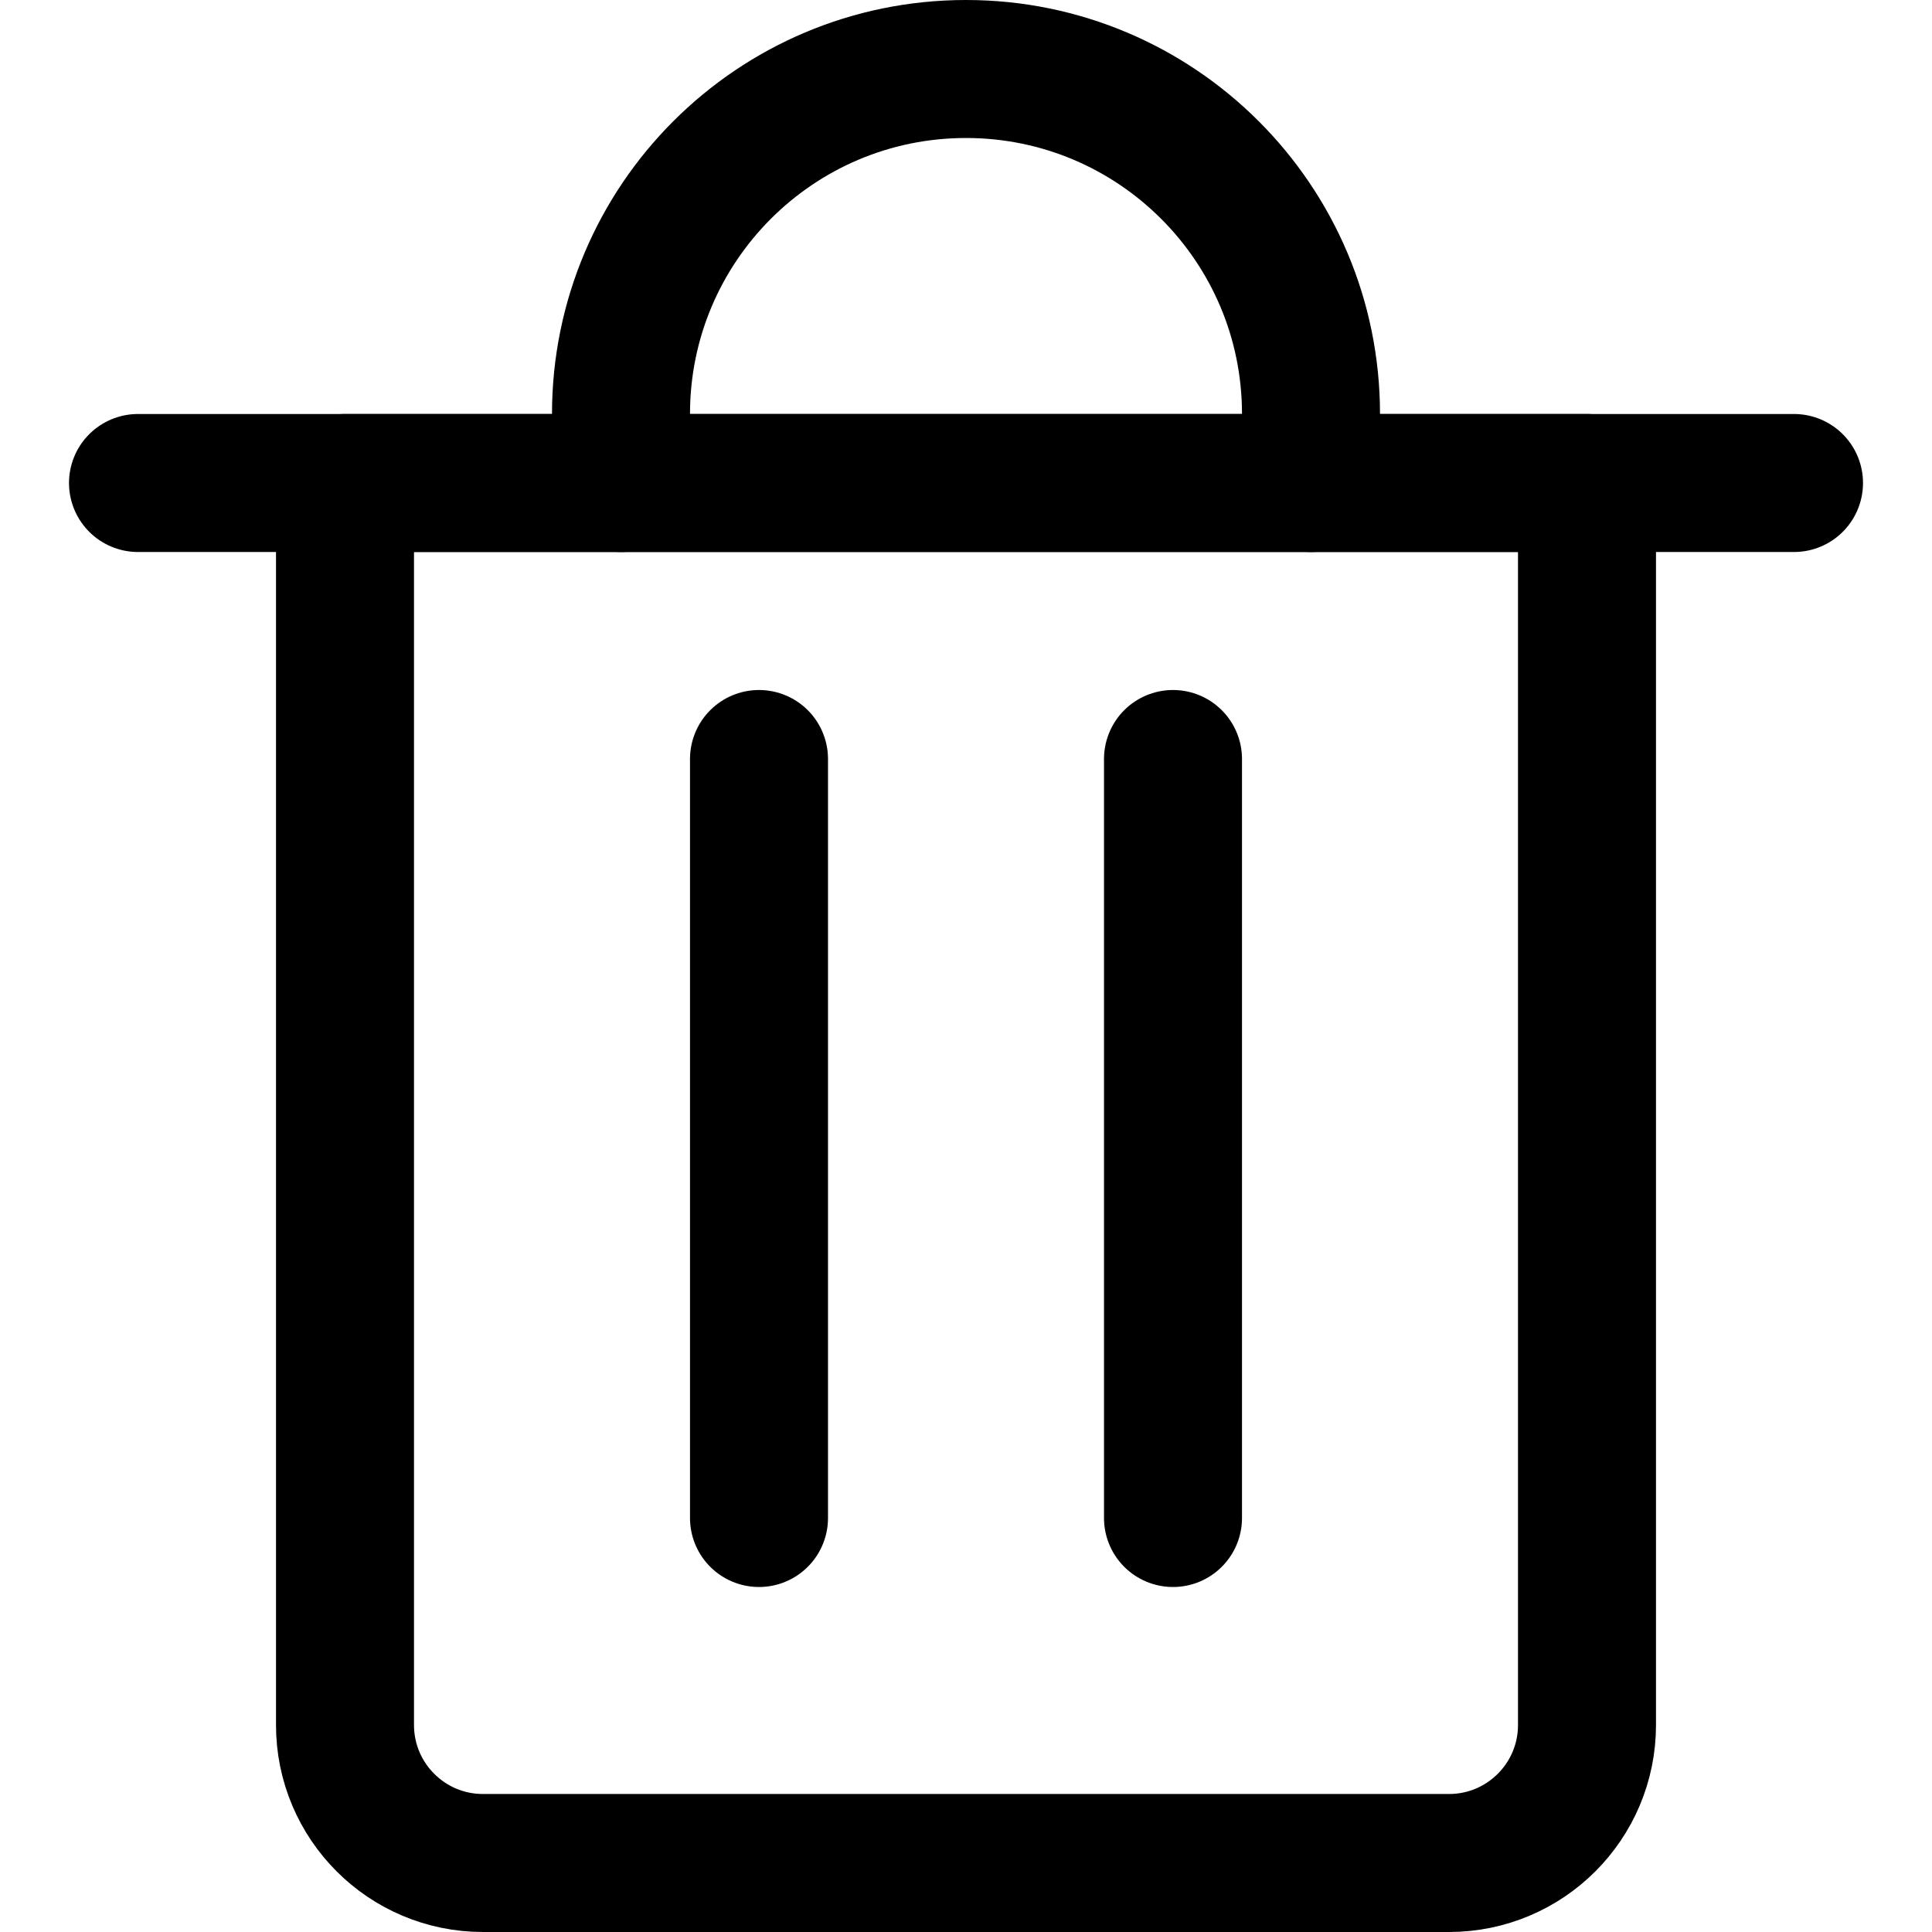
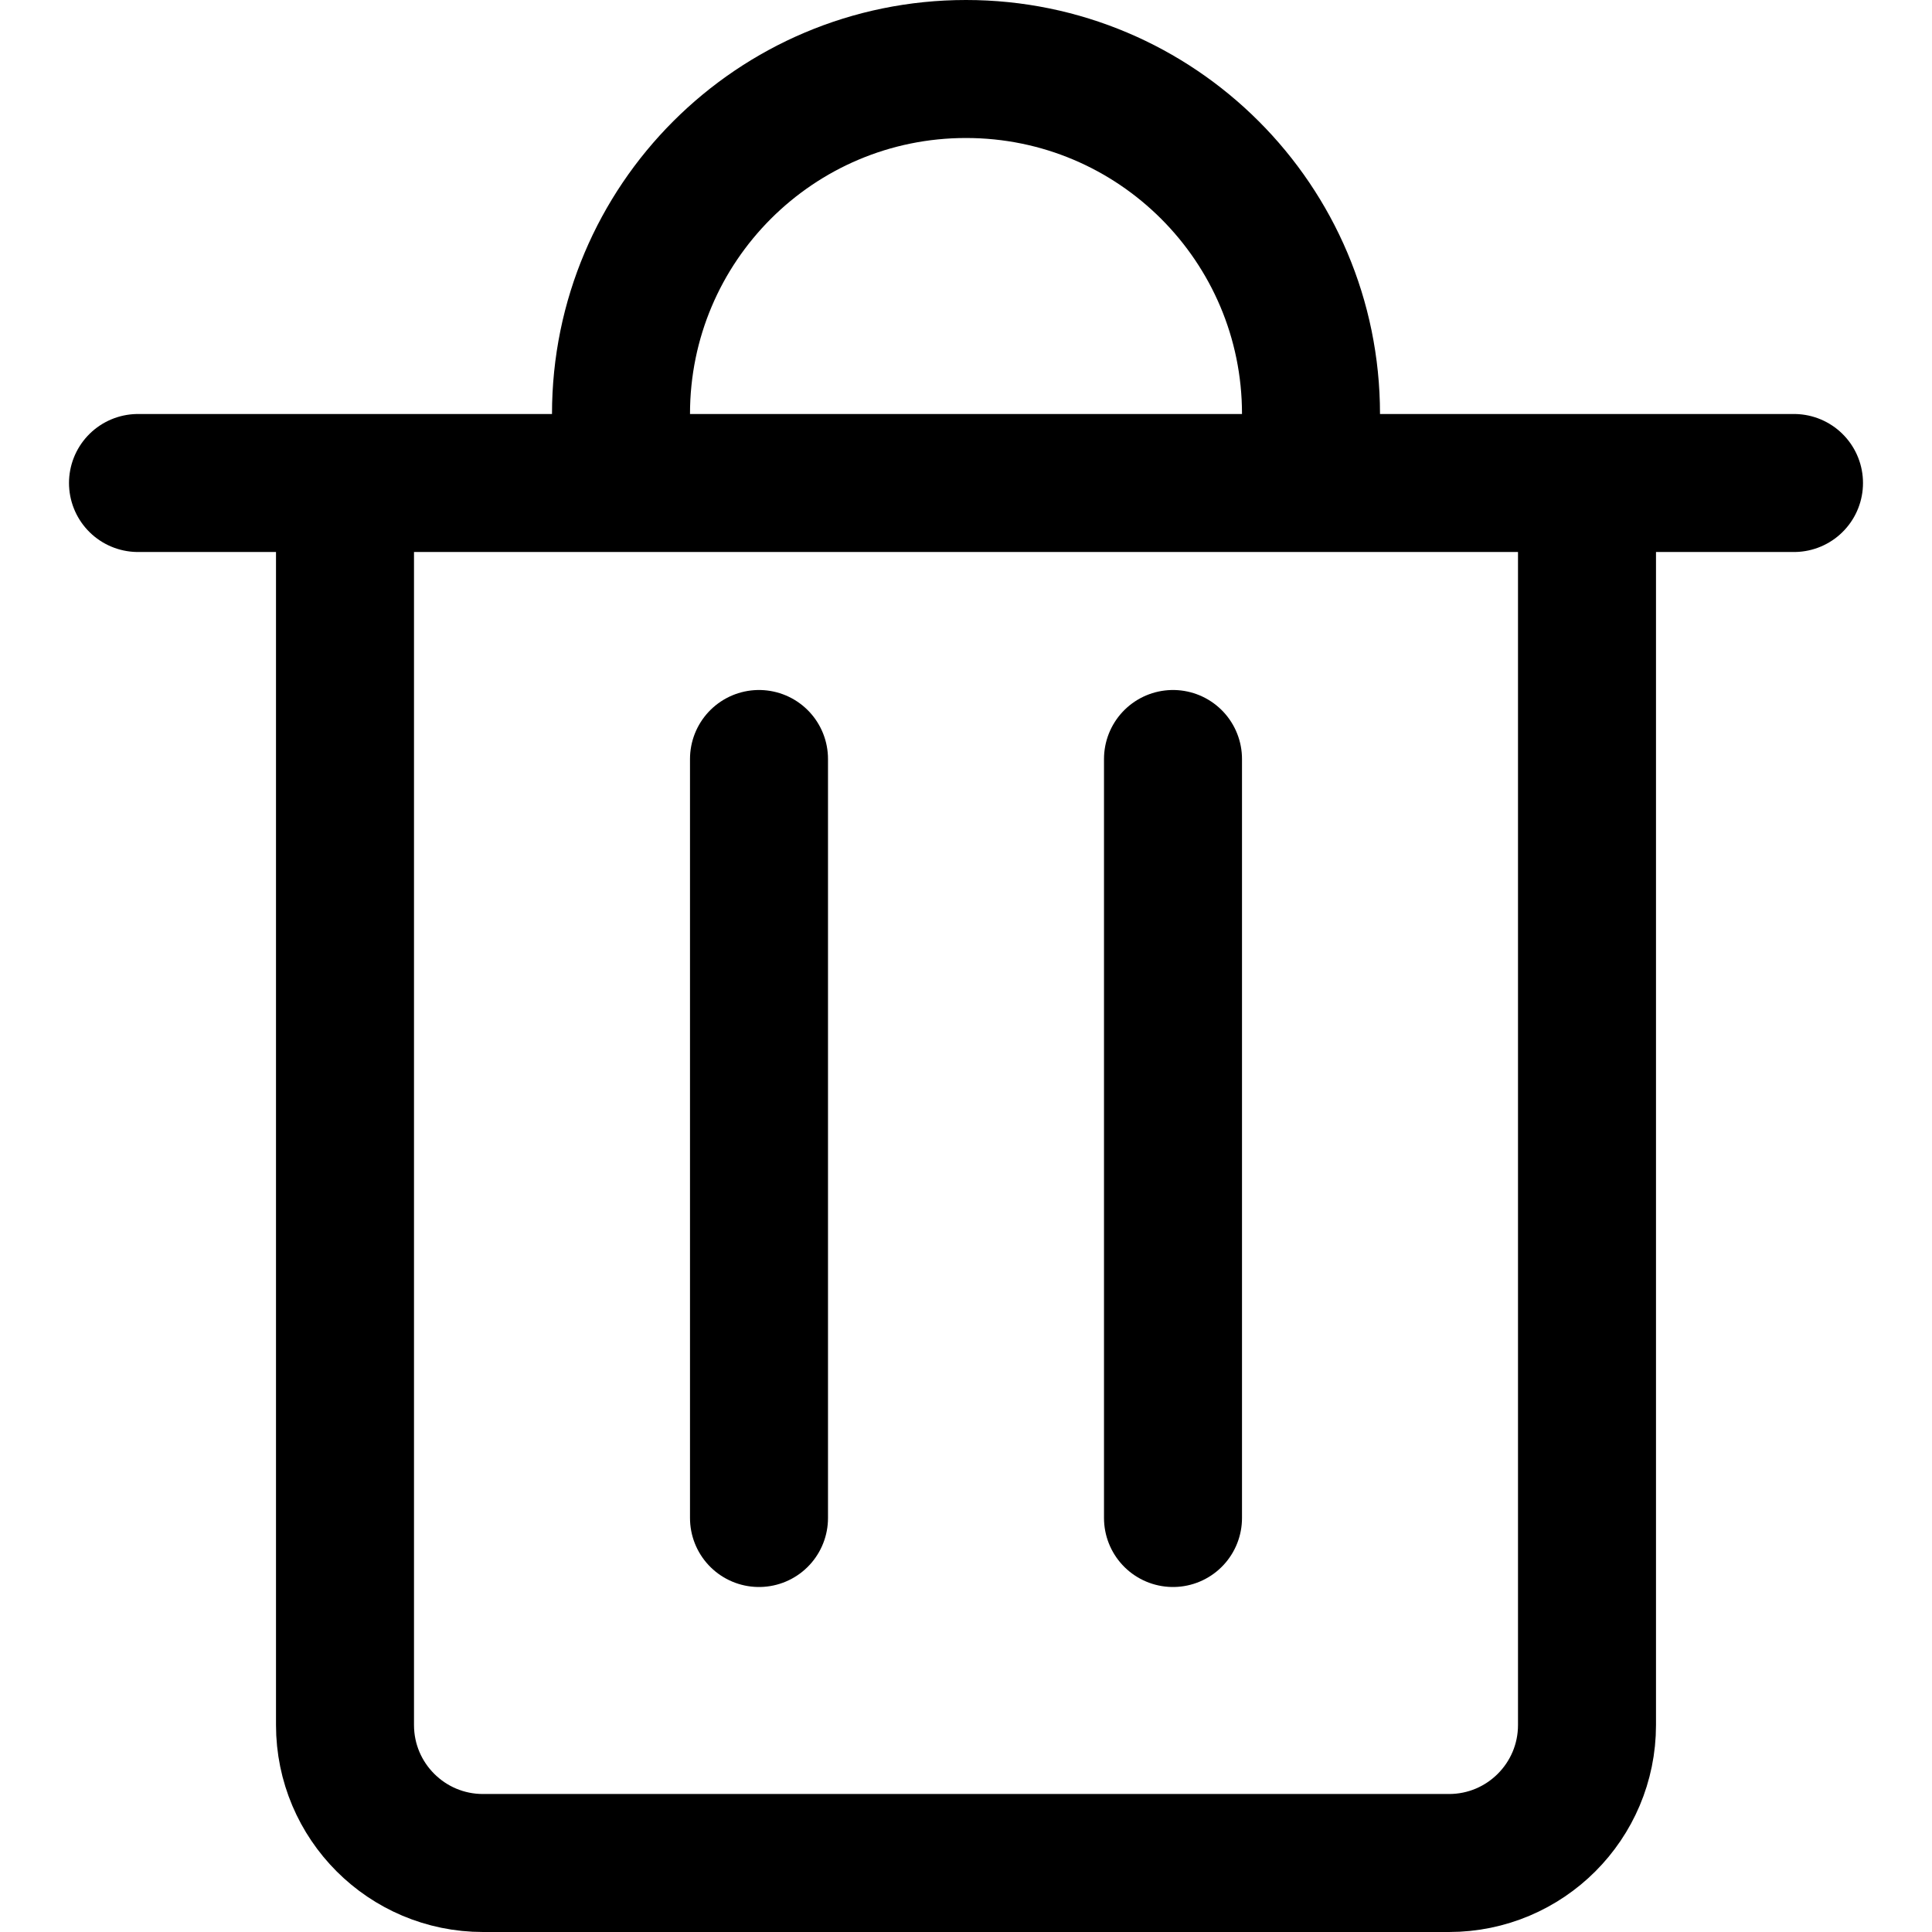
<svg xmlns="http://www.w3.org/2000/svg" viewBox="0 0 48 48">
-   <g transform="matrix(3.428571,0,0,3.428571,0,0)">
-     <g>
-       <line x1="1" y1="3.5" x2="13" y2="3.5" style="fill: none;stroke: #000000;stroke-linecap: round;stroke-linejoin: round" />
-       <path d="M2.5,3.5h9a0,0,0,0,1,0,0v9a1,1,0,0,1-1,1h-7a1,1,0,0,1-1-1v-9A0,0,0,0,1,2.5,3.5Z" style="fill: none;stroke: #000000;stroke-linecap: round;stroke-linejoin: round" />
-       <path d="M4.5,3.5V3a2.5,2.5,0,0,1,5,0v.5" style="fill: none;stroke: #000000;stroke-linecap: round;stroke-linejoin: round" />
-       <line x1="5.5" y1="5.5" x2="5.5" y2="11" style="fill: none;stroke: #000000;stroke-linecap: round;stroke-linejoin: round" />
-       <line x1="8.5" y1="5.5" x2="8.5" y2="11" style="fill: none;stroke: #000000;stroke-linecap: round;stroke-linejoin: round" />
-     </g>
-   </g>
+   <path style="fill:none;stroke:#000;stroke-linecap:round;stroke-linejoin:round" d="M1 3.5h12M2.5 3.5h9v9a1 1 0 0 1-1 1h-7a1 1 0 0 1-1-1v-9h0ZM4.5 3.5V3a2.5 2.5 0 0 1 5 0v.5M5.5 5.5V11M8.5 5.5V11" transform="scale(3.42857)" />
</svg>
